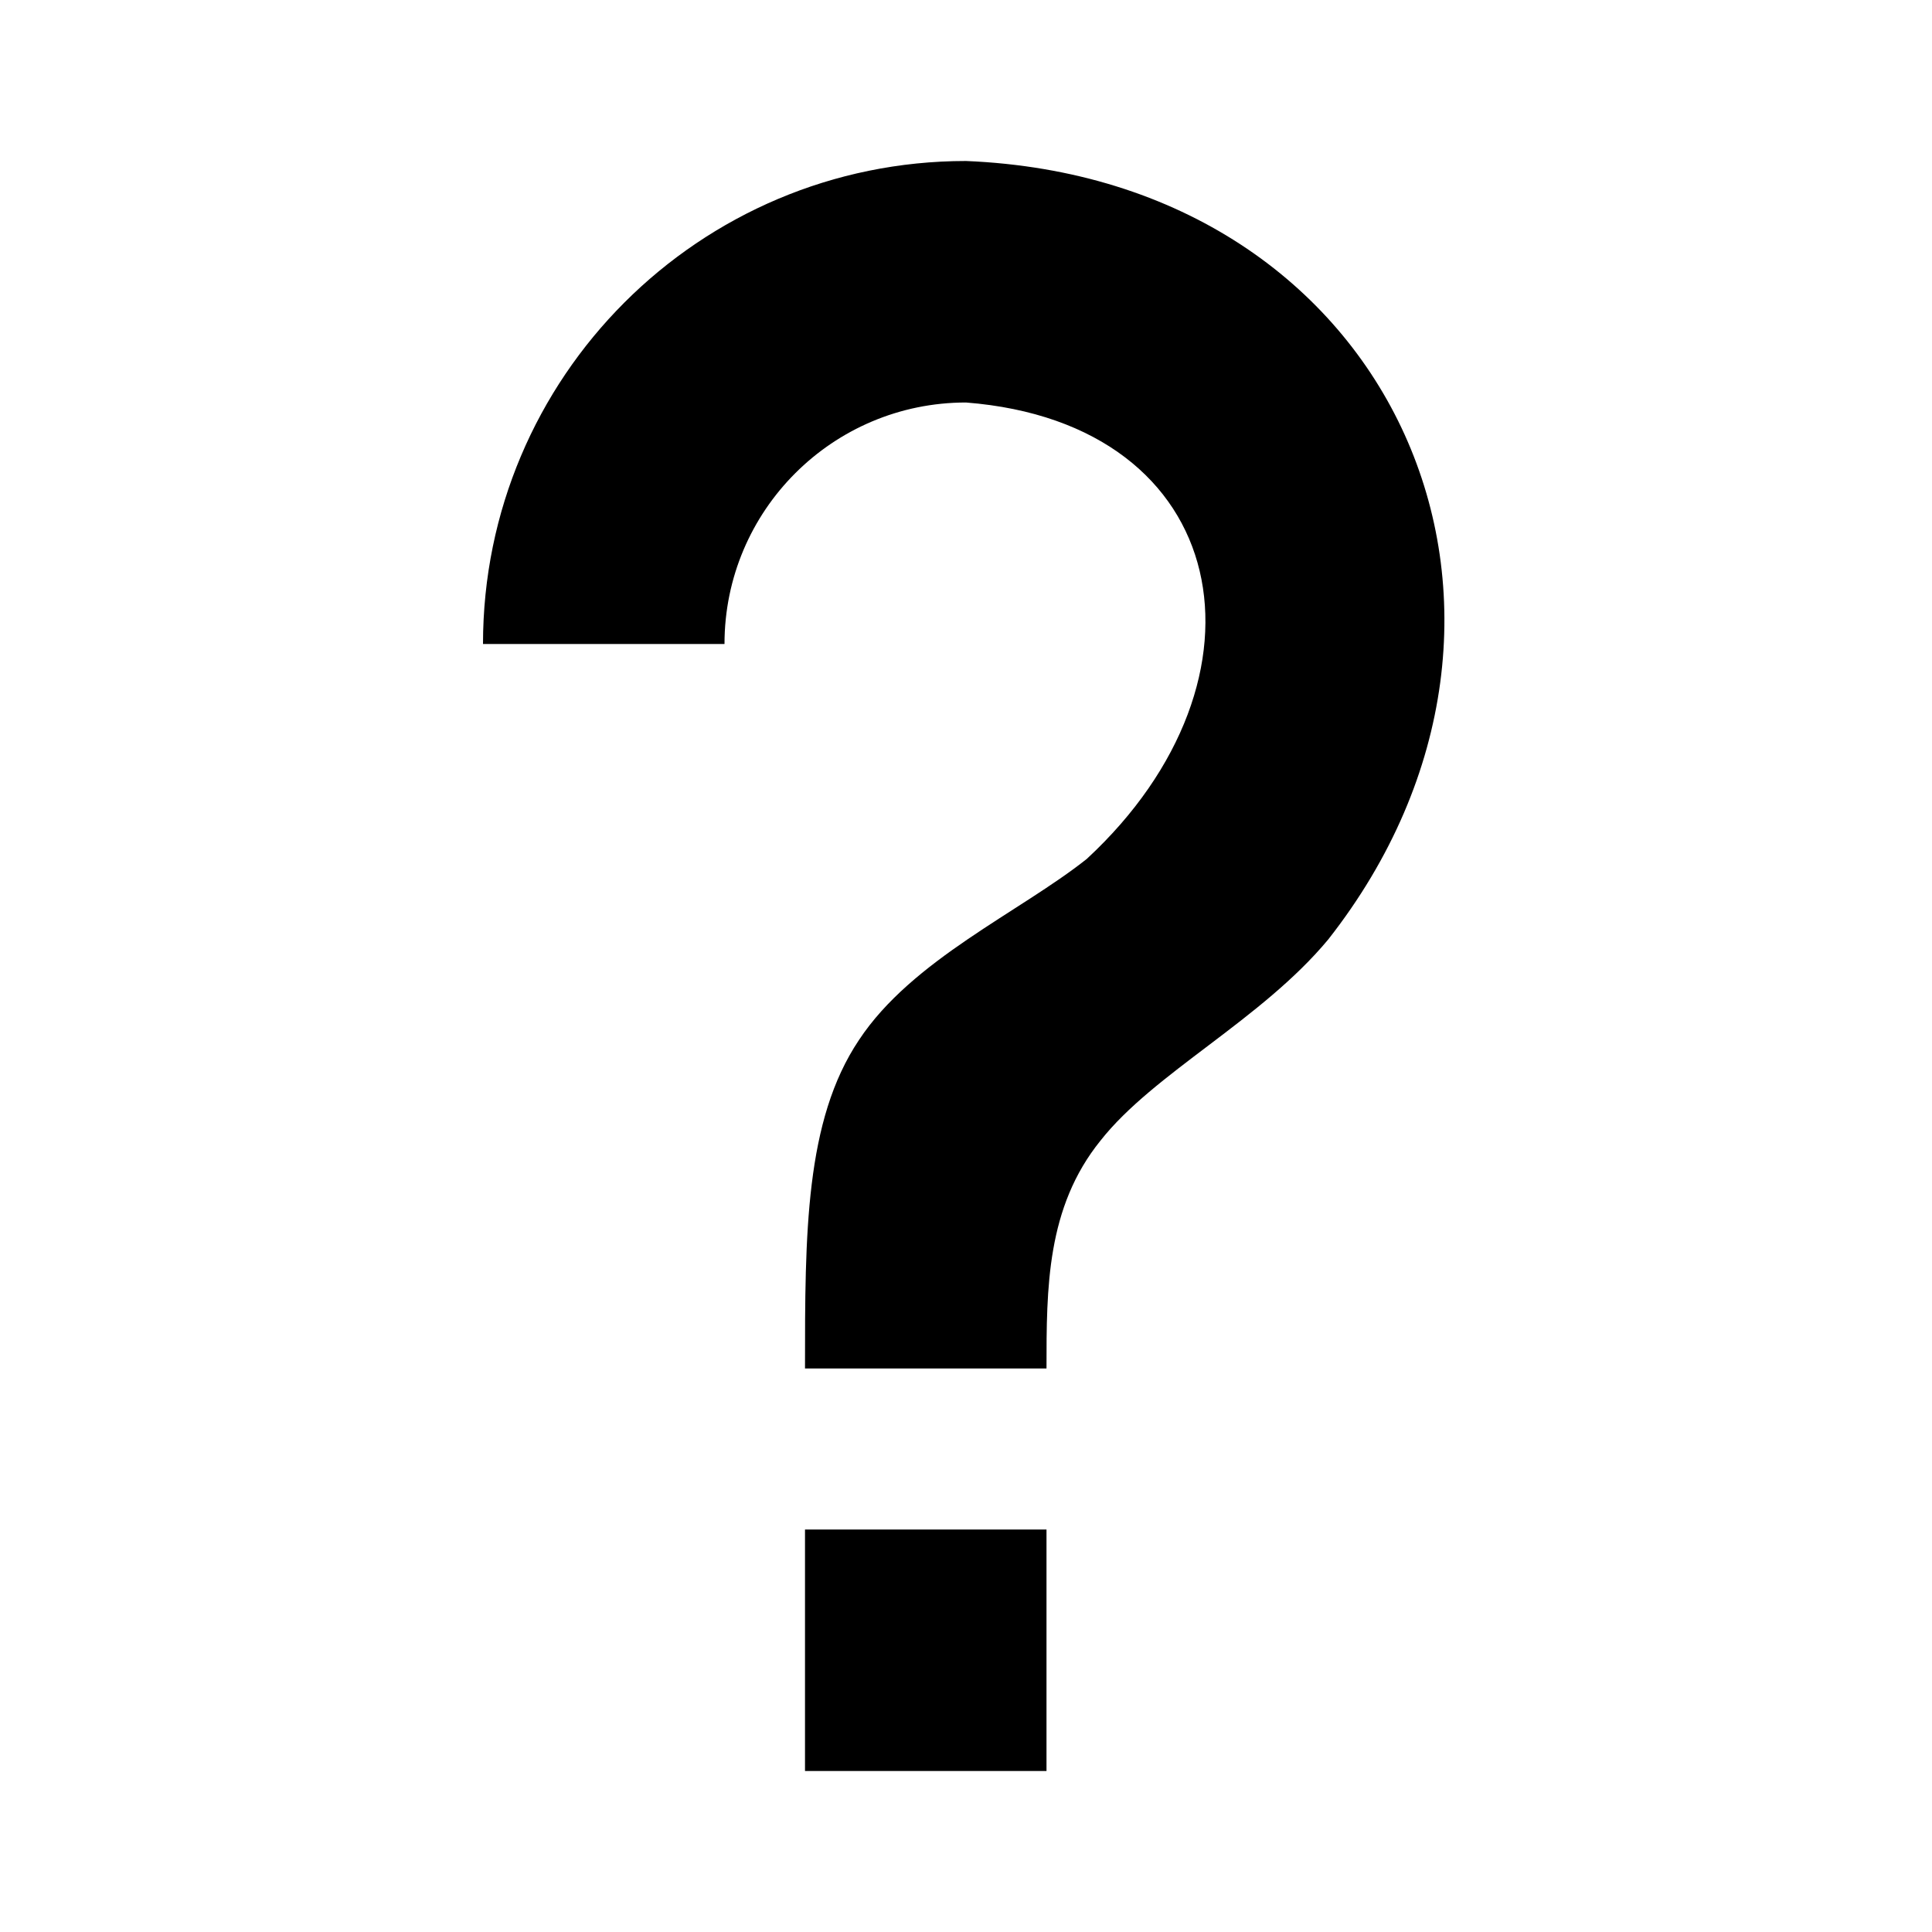
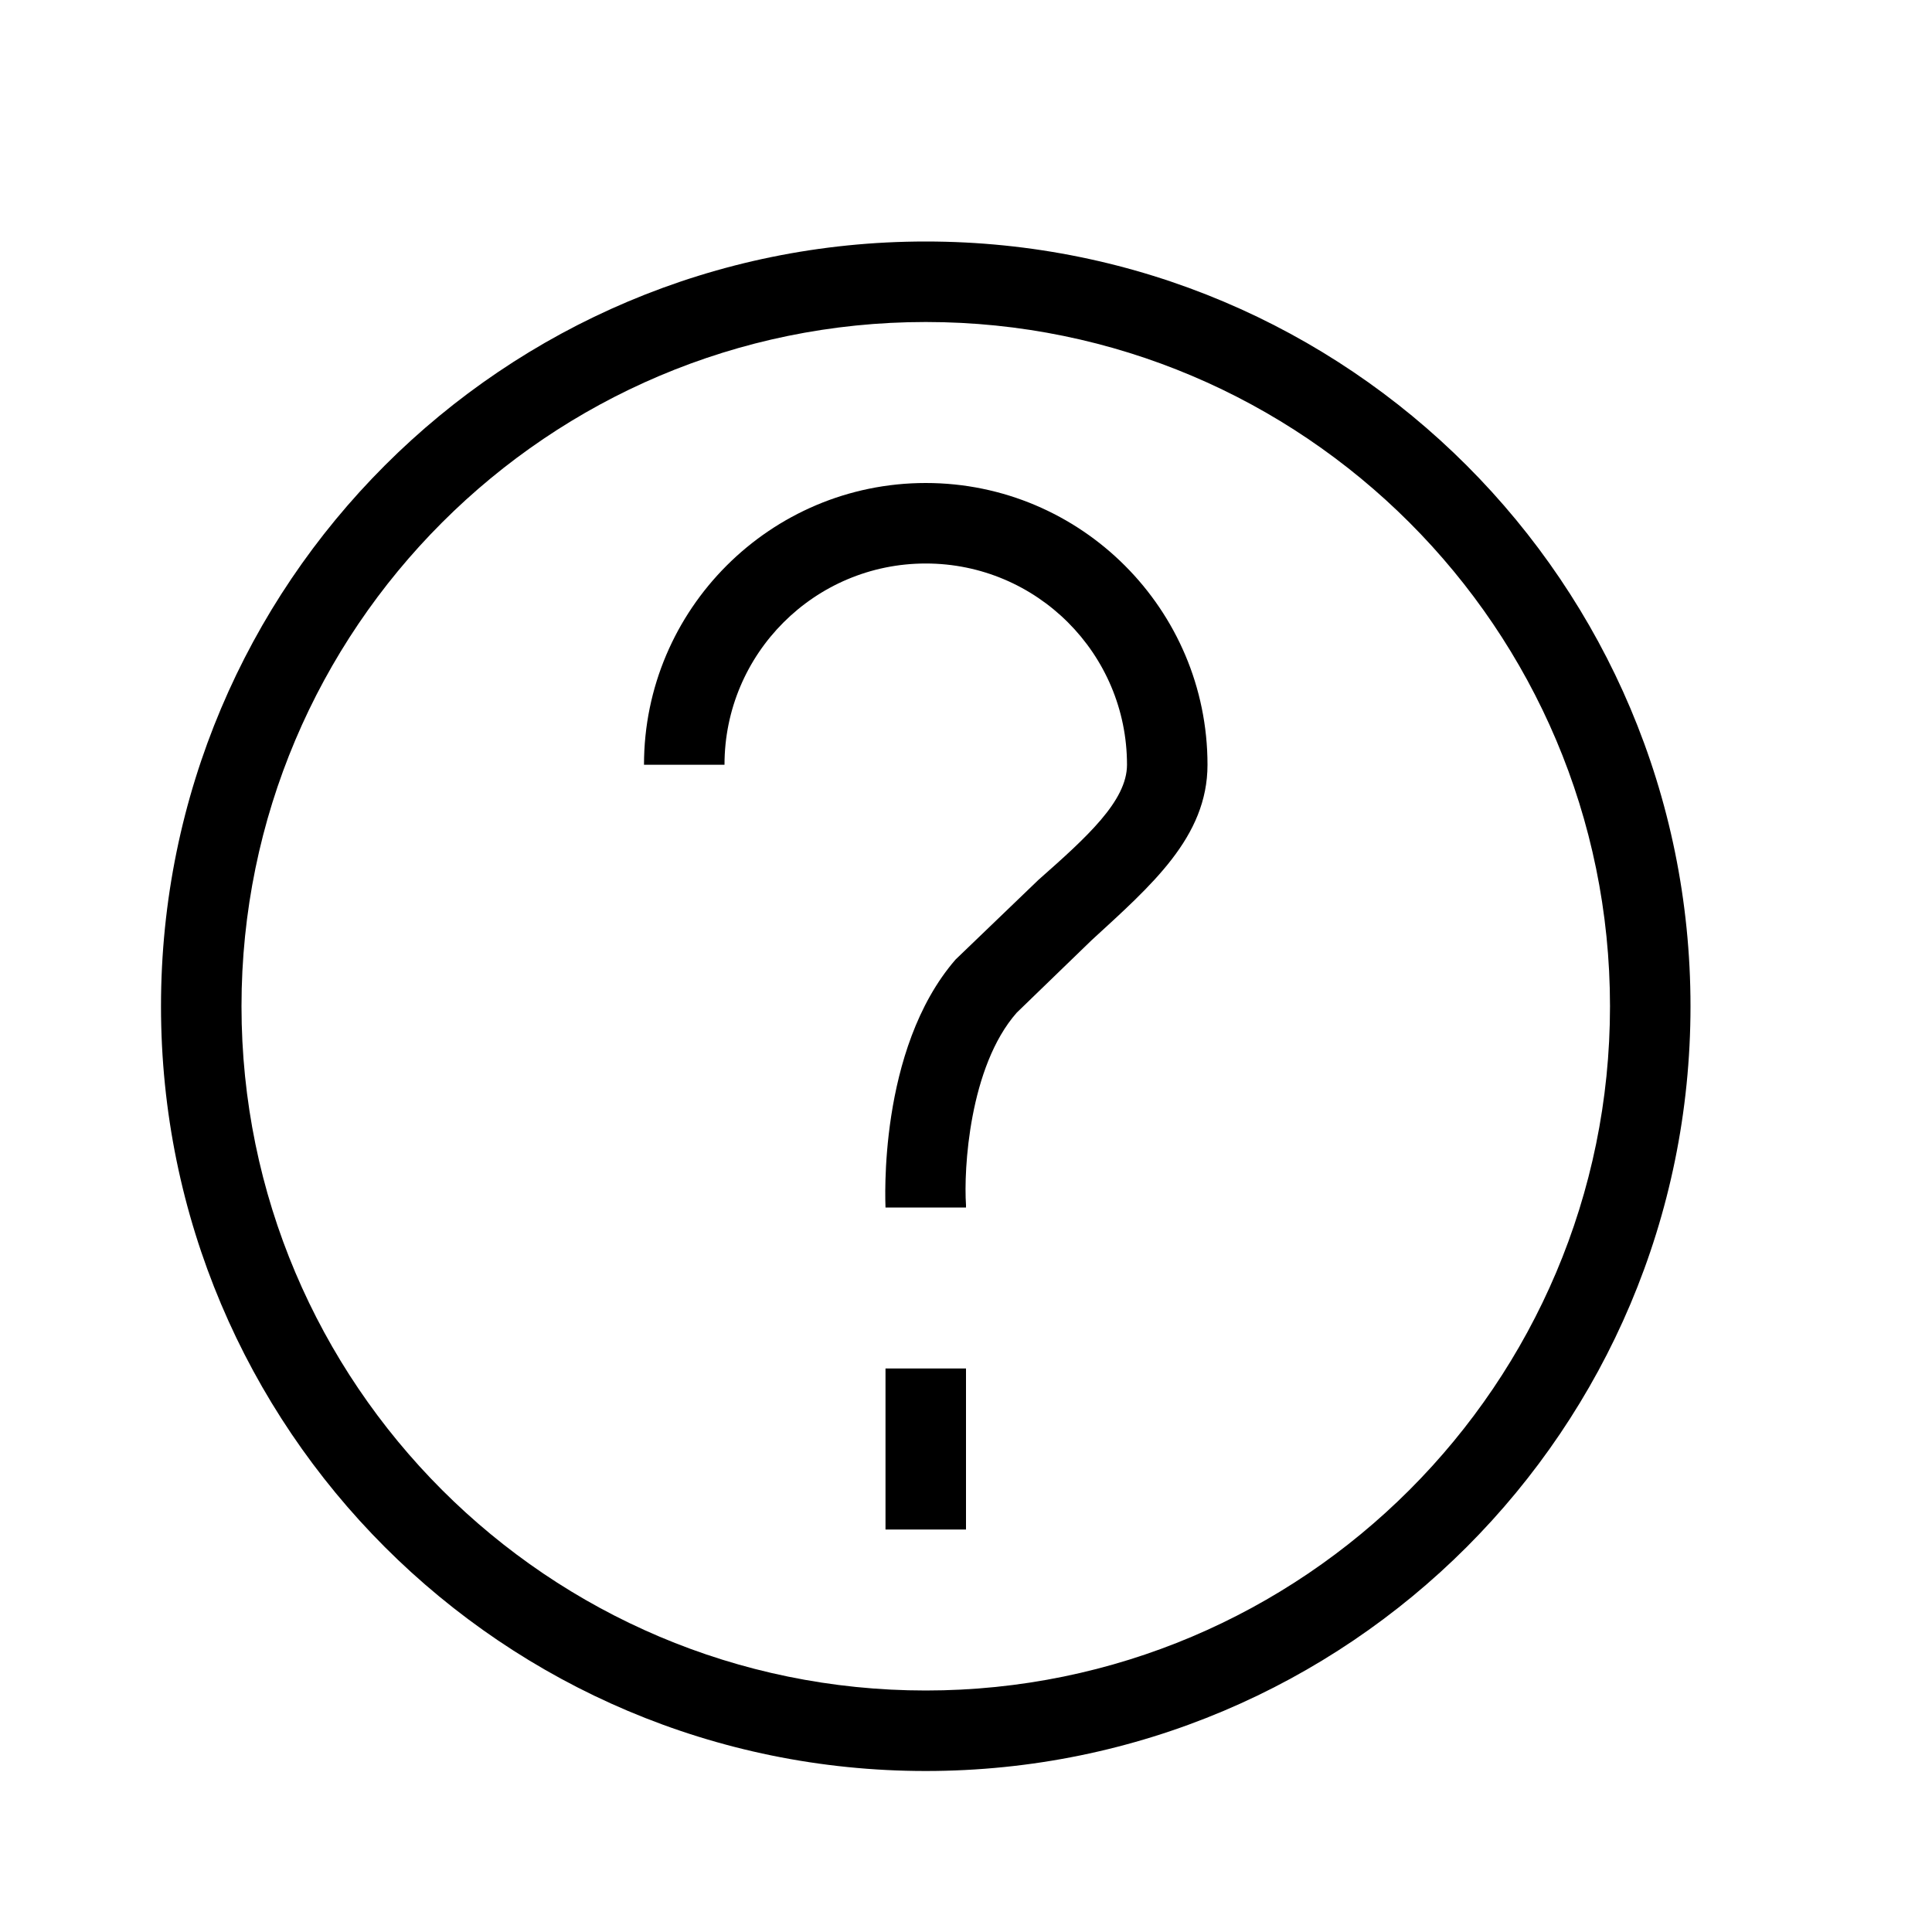
<svg xmlns="http://www.w3.org/2000/svg" viewBox="0 0 24 24">
-   <path d="M10,19H13V22H10V19M12,2C17.35,2.22 19.68,7.62 16.5,11.67C15.67,12.67 14.33,13.33 13.67,14.17C13,15 13,16 13,17H10C10,15.33 10,13.92 10.67,12.92C11.33,11.92 12.67,11.33 13.5,10.67C15.92,8.43 15.32,5.26 12,5A3,3 0 0,0 9,8H6A6,6 0 0,1 12,2Z" />
+   <path d="M11.5,4C6.81,4 3,7.81 3,12.5C3,17.19 6.81,21 11.5,21C16.19,21 20,17.19 20,12.5C20,7.81 16.19,4 11.5,4M11.5,3C16.75,3 21,7.25 21,12.5C21,17.75 16.75,22 11.5,22C6.25,22 2,17.75 2,12.5C2,7.25 6.25,3 11.5,3M11,17H12V19H11V17M11.5,6C13.43,6 15,7.57 15,9.5C15,10.4 14.3,11 13.56,11.68L12.63,12.58C12.04,13.25 11.97,14.53 12,14.97V15H11C11,14.95 10.9,13.04 11.87,11.92L12.9,10.93C13.5,10.4 14,9.95 14,9.5C14,8.12 12.88,7 11.5,7C10.12,7 9,8.12 9,9.5H8C8,7.57 9.57,6 11.5,6Z" />
</svg>
